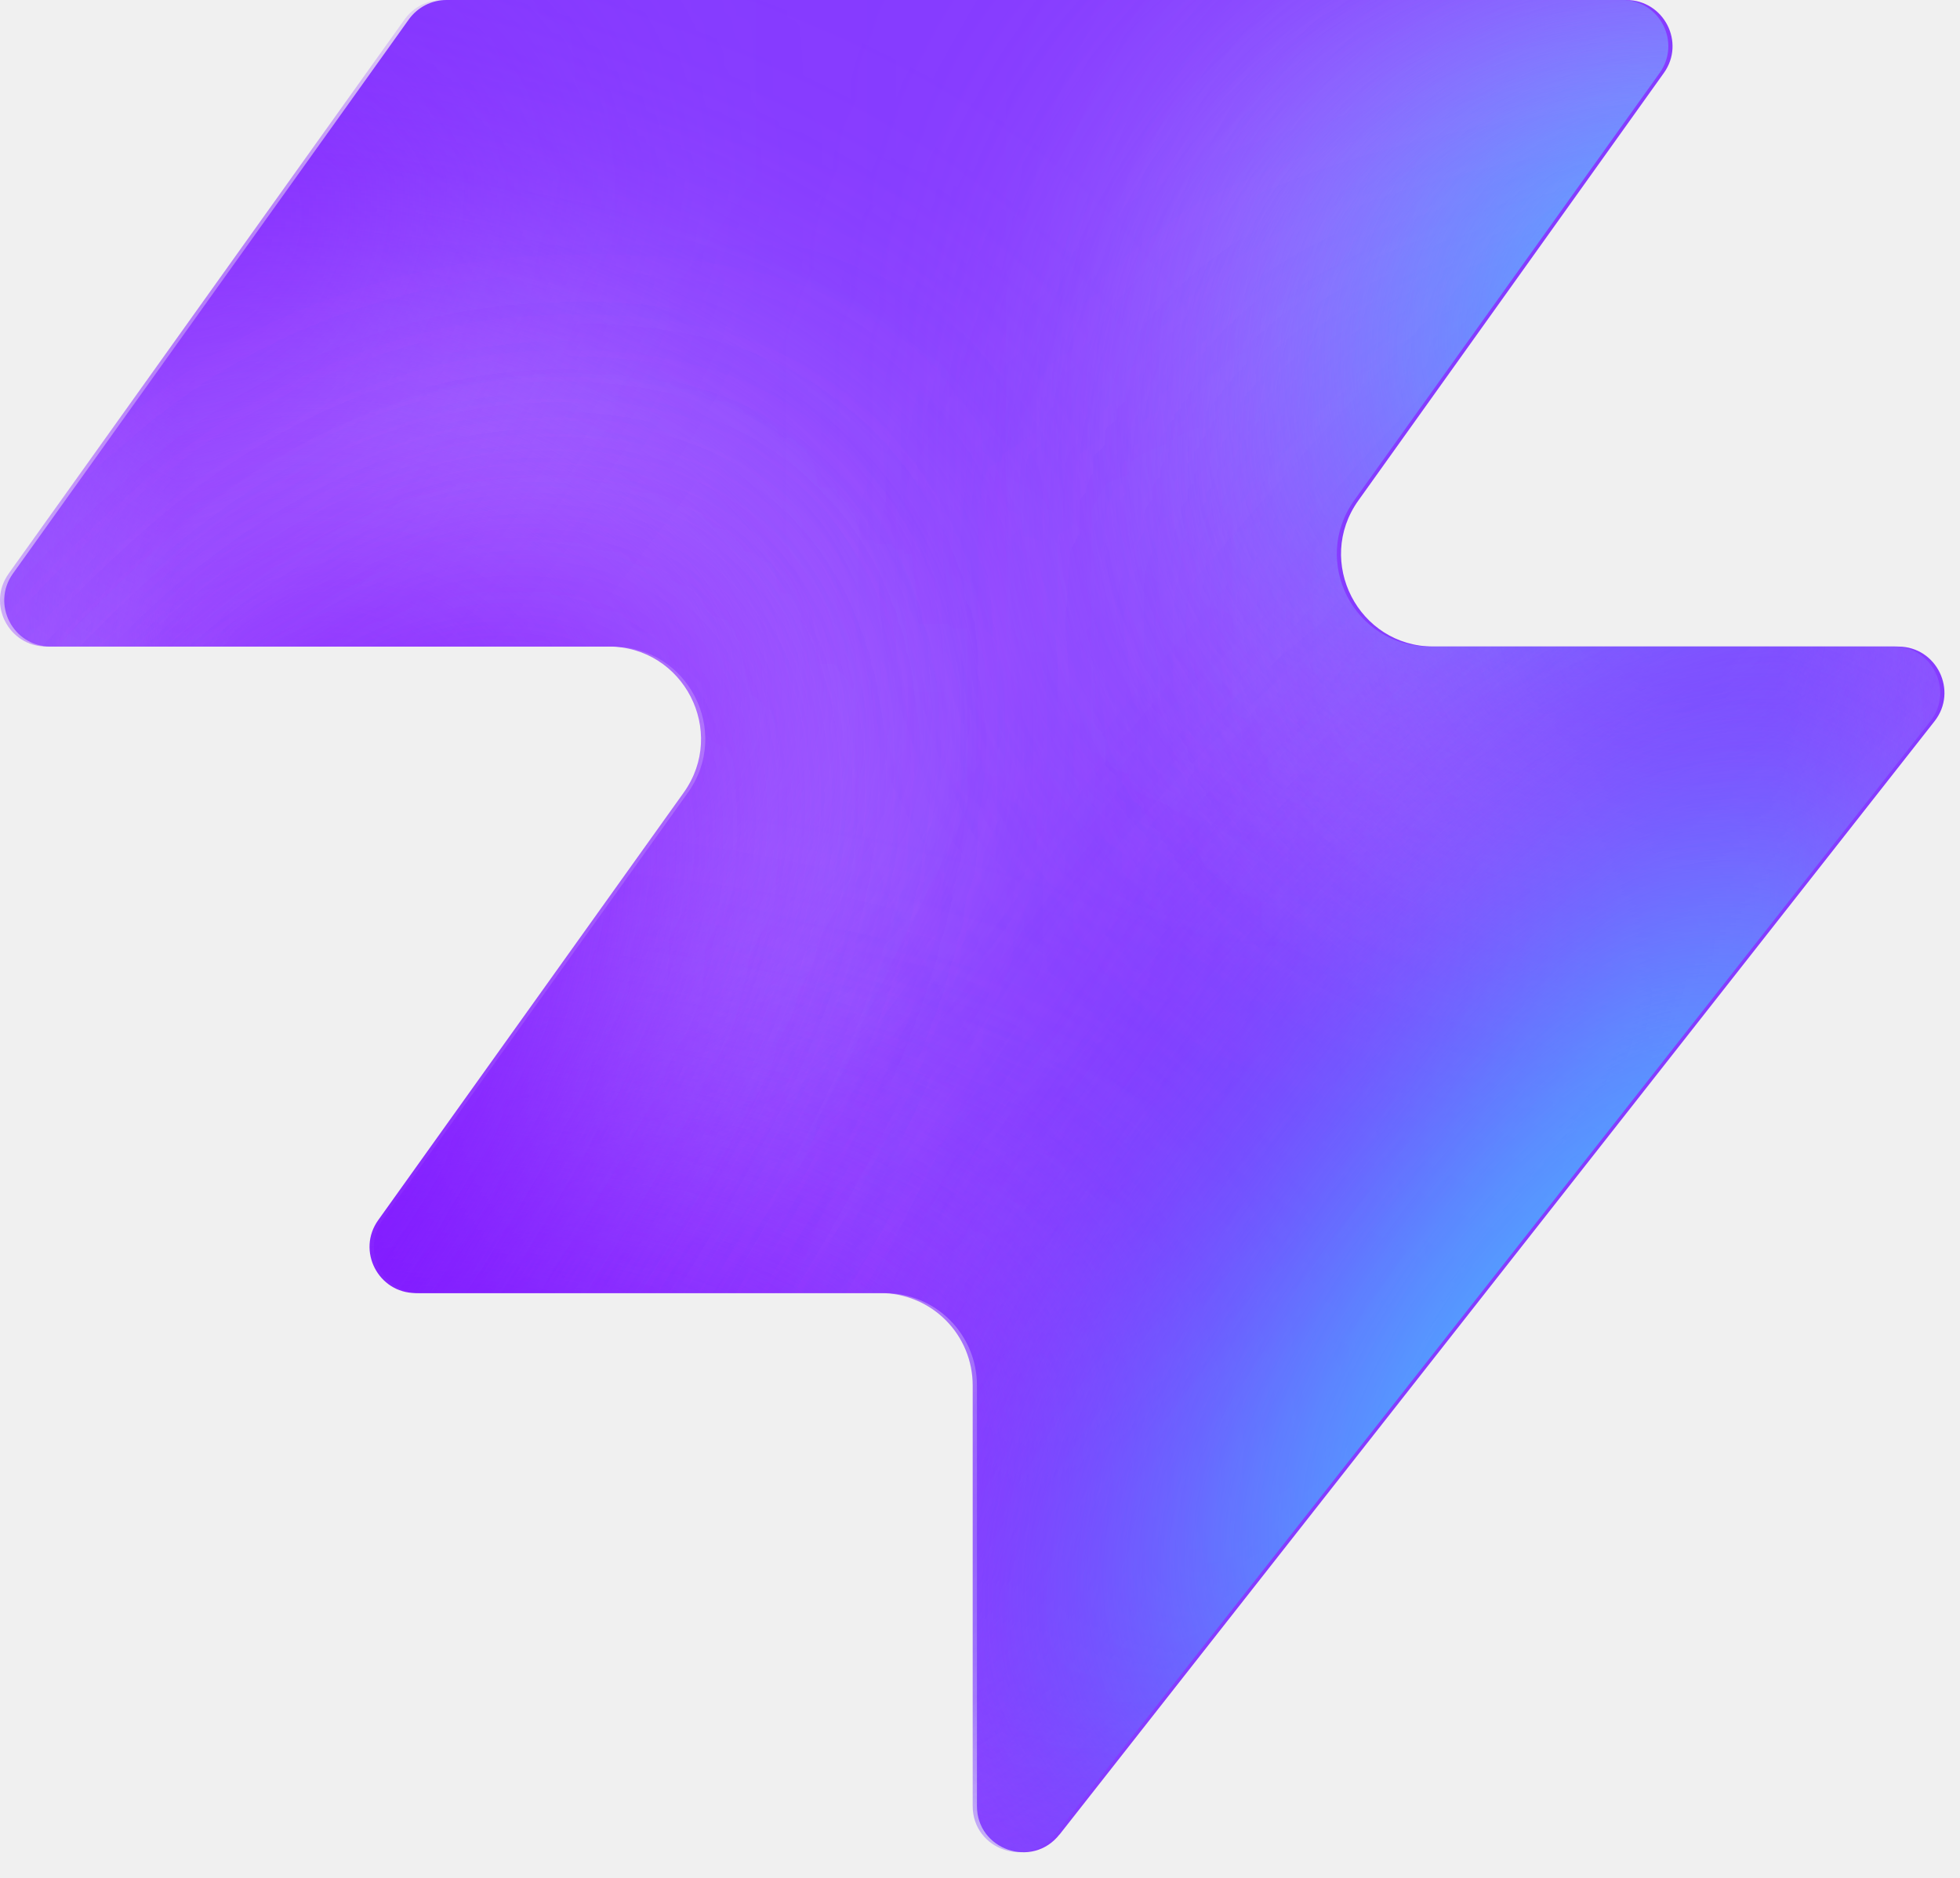
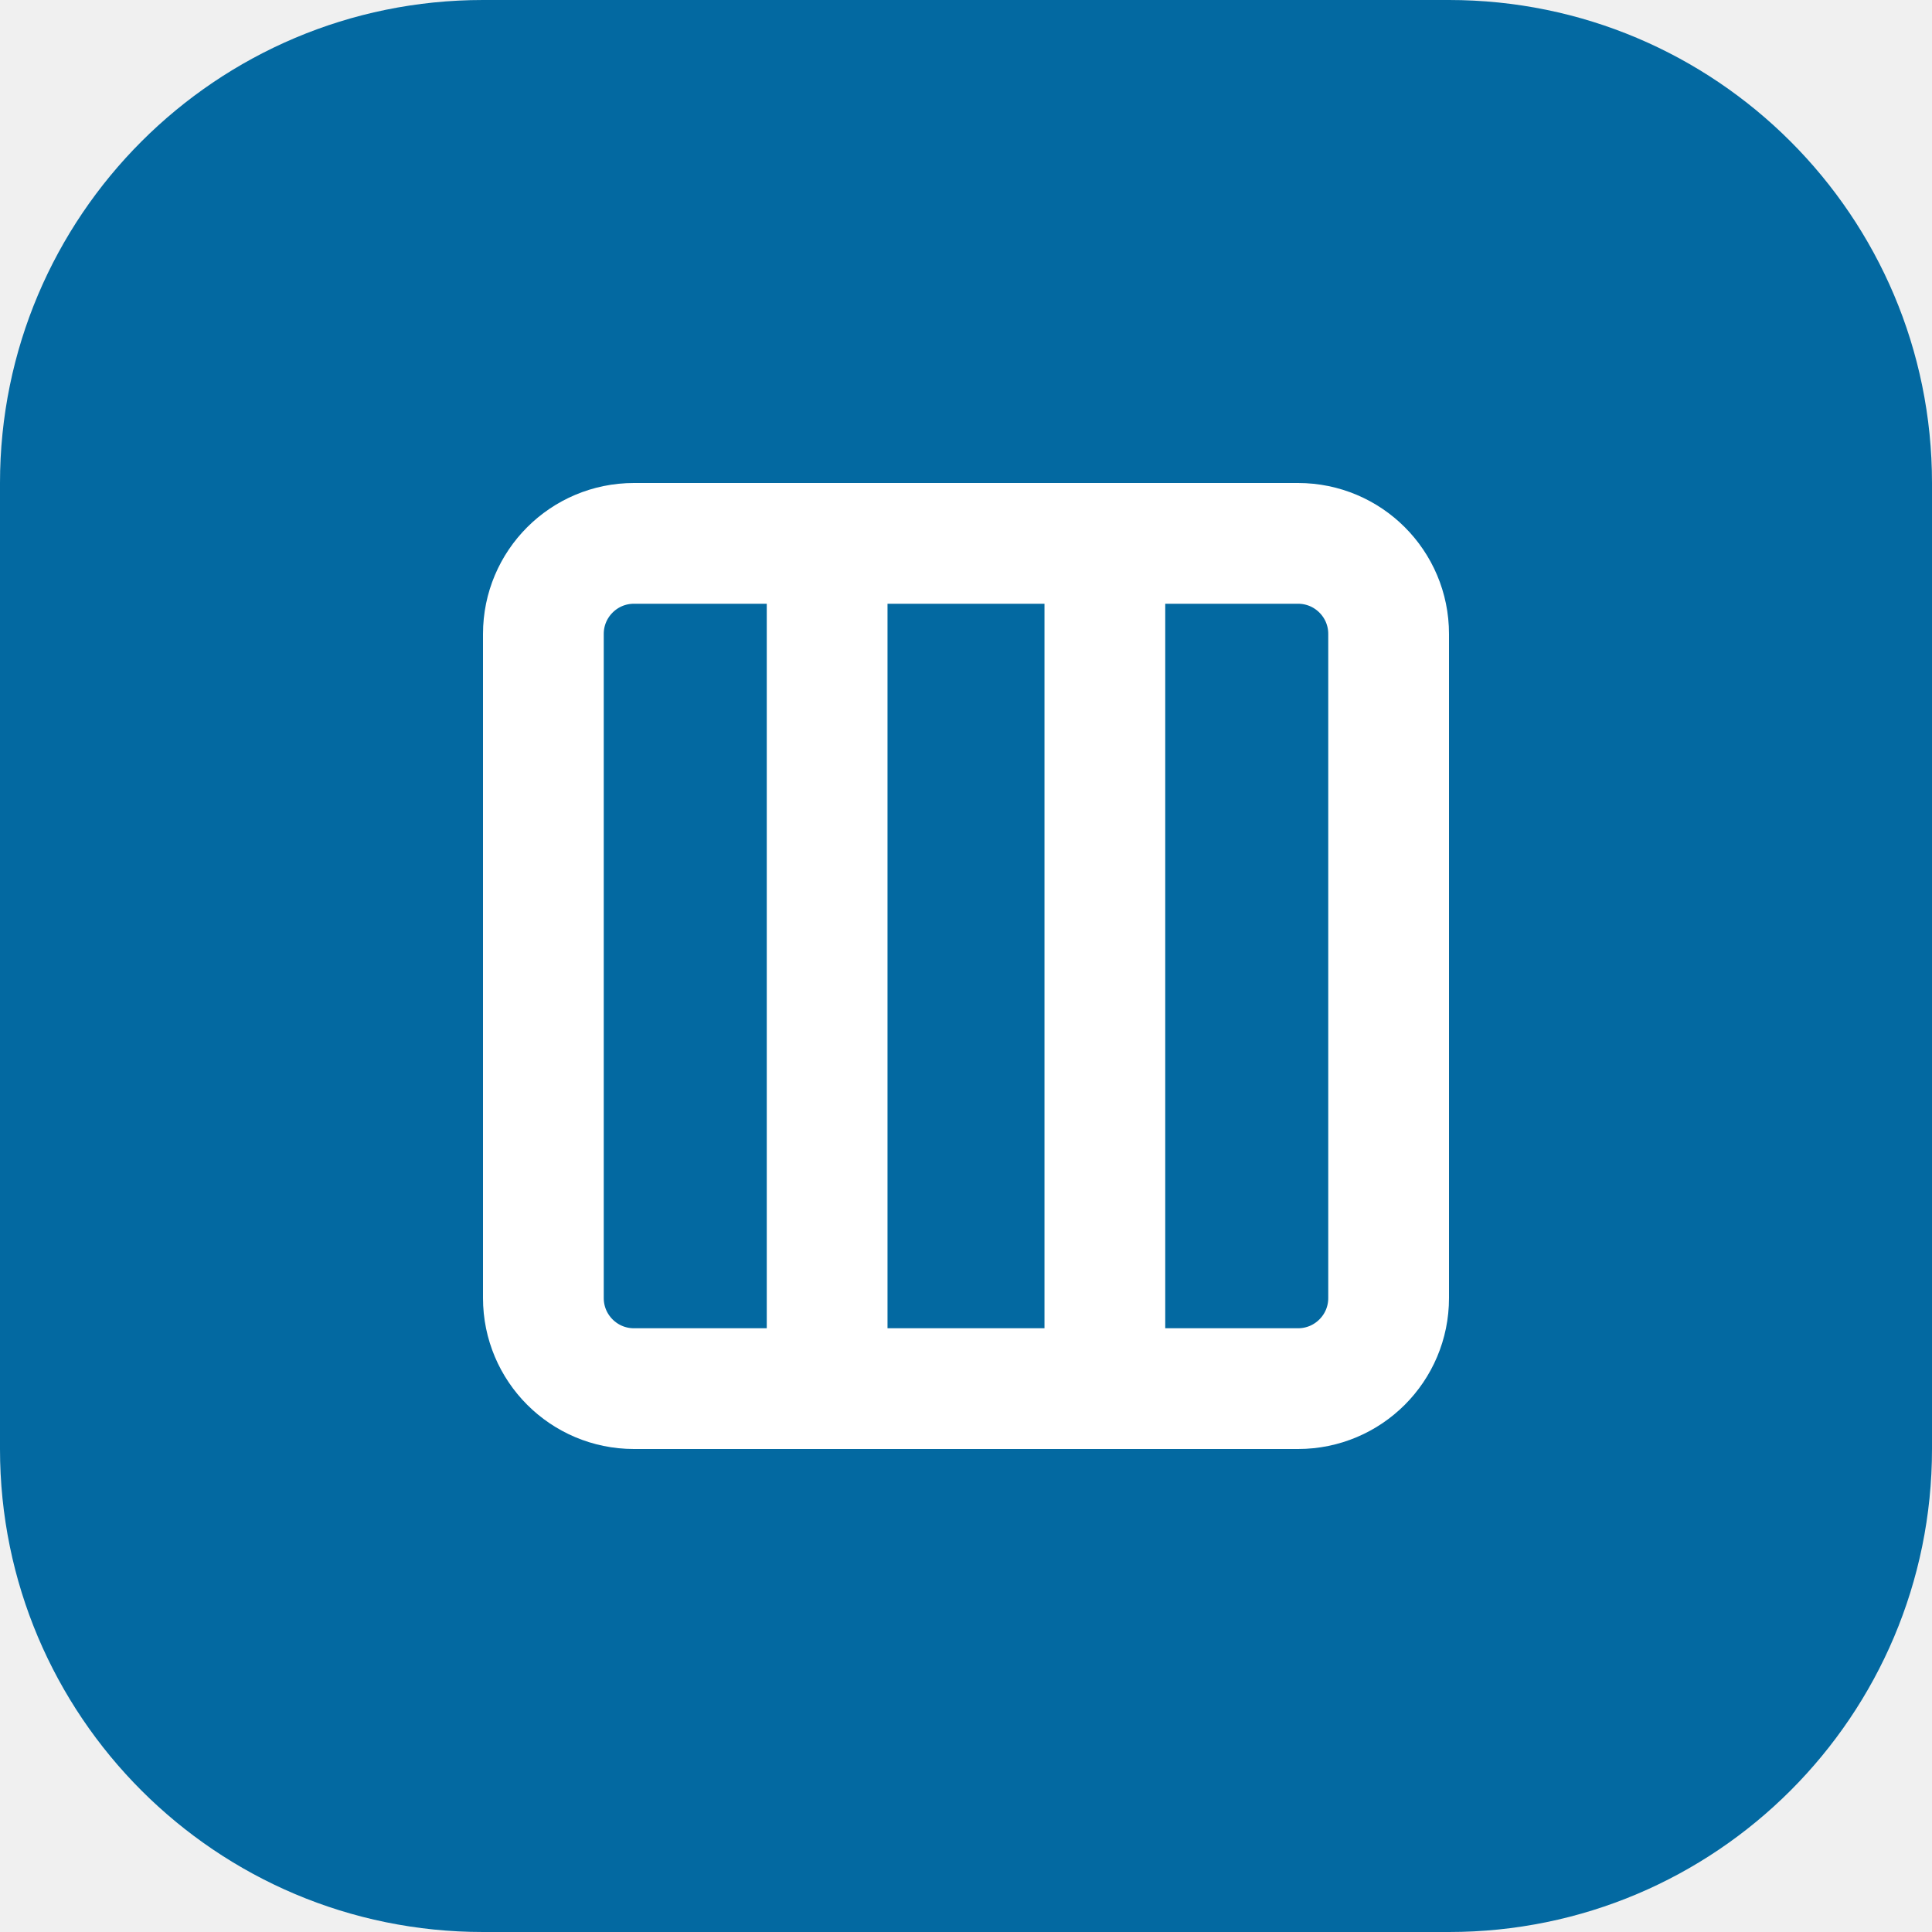
- <svg xmlns="http://www.w3.org/2000/svg" width="48" height="46" fill="none" viewBox="0 0 48 46">
-   <path fill="#863bff" d="M25.946 44.938c-.664.845-2.021.375-2.021-.698V33.937a2.26 2.26 0 0 0-2.262-2.262H10.287c-.92 0-1.456-1.04-.92-1.788l7.48-10.471c1.07-1.497 0-3.578-1.842-3.578H1.237c-.92 0-1.456-1.04-.92-1.788L10.013.474c.214-.297.556-.474.92-.474h28.894c.92 0 1.456 1.04.92 1.788l-7.48 10.471c-1.07 1.498 0 3.579 1.842 3.579h11.377c.943 0 1.473 1.088.89 1.83L25.947 44.94z" style="fill:#863bff;fill:color(display-p3 .525 .23 1);fill-opacity:1" />
-   <mask id="a" width="48" height="46" x="0" y="0" maskUnits="userSpaceOnUse" style="mask-type:alpha">
-     <path fill="#000" d="M25.842 44.938c-.664.844-2.021.375-2.021-.698V33.937a2.26 2.26 0 0 0-2.262-2.262H10.183c-.92 0-1.456-1.04-.92-1.788l7.48-10.471c1.07-1.498 0-3.579-1.842-3.579H1.133c-.92 0-1.456-1.04-.92-1.787L9.91.473c.214-.297.556-.474.92-.474h28.894c.92 0 1.456 1.04.92 1.788l-7.48 10.471c-1.07 1.498 0 3.578 1.842 3.578h11.377c.943 0 1.473 1.088.89 1.832L25.843 44.94z" style="fill:#000;fill-opacity:1" />
-   </mask>
-   <g mask="url(#a)">
-     <g filter="url(#b)">
-       <ellipse cx="5.508" cy="14.704" fill="#ede6ff" rx="5.508" ry="14.704" style="fill:#ede6ff;fill:color(display-p3 .927 .903 1);fill-opacity:1" transform="matrix(.00324 1 1 -.00324 -4.47 31.516)" />
-     </g>
-     <g filter="url(#c)">
-       <ellipse cx="10.399" cy="29.851" fill="#ede6ff" rx="10.399" ry="29.851" style="fill:#ede6ff;fill:color(display-p3 .927 .903 1);fill-opacity:1" transform="matrix(.00324 1 1 -.00324 -39.328 7.883)" />
-     </g>
-     <g filter="url(#d)">
-       <ellipse cx="5.508" cy="30.487" fill="#7e14ff" rx="5.508" ry="30.487" style="fill:#7e14ff;fill:color(display-p3 .492 .077 1);fill-opacity:1" transform="rotate(89.814 -25.913 -14.639)scale(1 -1)" />
-     </g>
-     <g filter="url(#e)">
-       <ellipse cx="5.508" cy="30.599" fill="#7e14ff" rx="5.508" ry="30.599" style="fill:#7e14ff;fill:color(display-p3 .492 .077 1);fill-opacity:1" transform="rotate(89.814 -32.644 -3.334)scale(1 -1)" />
-     </g>
-     <g filter="url(#f)">
-       <ellipse cx="5.508" cy="30.599" fill="#7e14ff" rx="5.508" ry="30.599" style="fill:#7e14ff;fill:color(display-p3 .492 .077 1);fill-opacity:1" transform="matrix(.00324 1 1 -.00324 -34.34 30.47)" />
-     </g>
-     <g filter="url(#g)">
-       <ellipse cx="14.072" cy="22.078" fill="#ede6ff" rx="14.072" ry="22.078" style="fill:#ede6ff;fill:color(display-p3 .927 .903 1);fill-opacity:1" transform="rotate(93.35 24.506 48.493)scale(-1 1)" />
-     </g>
-     <g filter="url(#h)">
-       <ellipse cx="3.47" cy="21.501" fill="#7e14ff" rx="3.47" ry="21.501" style="fill:#7e14ff;fill:color(display-p3 .492 .077 1);fill-opacity:1" transform="rotate(89.009 28.708 47.59)scale(-1 1)" />
-     </g>
-     <g filter="url(#i)">
-       <ellipse cx="3.47" cy="21.501" fill="#7e14ff" rx="3.47" ry="21.501" style="fill:#7e14ff;fill:color(display-p3 .492 .077 1);fill-opacity:1" transform="rotate(89.009 28.708 47.59)scale(-1 1)" />
-     </g>
-     <g filter="url(#j)">
-       <ellipse cx=".387" cy="8.972" fill="#7e14ff" rx="4.407" ry="29.108" style="fill:#7e14ff;fill:color(display-p3 .492 .077 1);fill-opacity:1" transform="rotate(39.51 .387 8.972)" />
-     </g>
-     <g filter="url(#k)">
-       <ellipse cx="47.523" cy="-6.092" fill="#7e14ff" rx="4.407" ry="29.108" style="fill:#7e14ff;fill:color(display-p3 .492 .077 1);fill-opacity:1" transform="rotate(37.892 47.523 -6.092)" />
-     </g>
-     <g filter="url(#l)">
-       <ellipse cx="41.412" cy="6.333" fill="#47bfff" rx="5.971" ry="9.665" style="fill:#47bfff;fill:color(display-p3 .28 .748 1);fill-opacity:1" transform="rotate(37.892 41.412 6.333)" />
-     </g>
-     <g filter="url(#m)">
-       <ellipse cx="-1.879" cy="38.332" fill="#7e14ff" rx="4.407" ry="29.108" style="fill:#7e14ff;fill:color(display-p3 .492 .077 1);fill-opacity:1" transform="rotate(37.892 -1.88 38.332)" />
-     </g>
-     <g filter="url(#n)">
-       <ellipse cx="-1.879" cy="38.332" fill="#7e14ff" rx="4.407" ry="29.108" style="fill:#7e14ff;fill:color(display-p3 .492 .077 1);fill-opacity:1" transform="rotate(37.892 -1.88 38.332)" />
-     </g>
-     <g filter="url(#o)">
-       <ellipse cx="35.651" cy="29.907" fill="#7e14ff" rx="4.407" ry="29.108" style="fill:#7e14ff;fill:color(display-p3 .492 .077 1);fill-opacity:1" transform="rotate(37.892 35.651 29.907)" />
-     </g>
-     <g filter="url(#p)">
-       <ellipse cx="38.418" cy="32.4" fill="#47bfff" rx="5.971" ry="15.297" style="fill:#47bfff;fill:color(display-p3 .28 .748 1);fill-opacity:1" transform="rotate(37.892 38.418 32.4)" />
-     </g>
+ <svg xmlns="http://www.w3.org/2000/svg" width="32" height="32" viewBox="0 0 32 32">
+   <rect width="32" height="32" rx="8" fill="#0369a1" />
+   <g transform="translate(6 6)" fill="none" stroke="#fff" stroke-width="2" stroke-linecap="round" stroke-linejoin="round">
+     <rect x="3" y="3" width="14" height="14" rx="1.5" />
+     <path d="M7.7 3v14M12.3 3v14" />
  </g>
-   <defs>
-     <filter id="b" width="60.045" height="41.654" x="-19.77" y="16.149" color-interpolation-filters="sRGB" filterUnits="userSpaceOnUse">
-       <feFlood flood-opacity="0" result="BackgroundImageFix" />
-       <feBlend in="SourceGraphic" in2="BackgroundImageFix" result="shape" />
-       <feGaussianBlur result="effect1_foregroundBlur_2002_17158" stdDeviation="7.659" />
-     </filter>
-     <filter id="c" width="90.34" height="51.437" x="-54.613" y="-7.533" color-interpolation-filters="sRGB" filterUnits="userSpaceOnUse">
-       <feFlood flood-opacity="0" result="BackgroundImageFix" />
-       <feBlend in="SourceGraphic" in2="BackgroundImageFix" result="shape" />
-       <feGaussianBlur result="effect1_foregroundBlur_2002_17158" stdDeviation="7.659" />
-     </filter>
-     <filter id="d" width="79.355" height="29.4" x="-49.64" y="2.03" color-interpolation-filters="sRGB" filterUnits="userSpaceOnUse">
-       <feFlood flood-opacity="0" result="BackgroundImageFix" />
-       <feBlend in="SourceGraphic" in2="BackgroundImageFix" result="shape" />
-       <feGaussianBlur result="effect1_foregroundBlur_2002_17158" stdDeviation="4.596" />
-     </filter>
-     <filter id="e" width="79.579" height="29.4" x="-45.045" y="20.029" color-interpolation-filters="sRGB" filterUnits="userSpaceOnUse">
-       <feFlood flood-opacity="0" result="BackgroundImageFix" />
-       <feBlend in="SourceGraphic" in2="BackgroundImageFix" result="shape" />
-       <feGaussianBlur result="effect1_foregroundBlur_2002_17158" stdDeviation="4.596" />
-     </filter>
-     <filter id="f" width="79.579" height="29.4" x="-43.513" y="21.178" color-interpolation-filters="sRGB" filterUnits="userSpaceOnUse">
-       <feFlood flood-opacity="0" result="BackgroundImageFix" />
-       <feBlend in="SourceGraphic" in2="BackgroundImageFix" result="shape" />
-       <feGaussianBlur result="effect1_foregroundBlur_2002_17158" stdDeviation="4.596" />
-     </filter>
-     <filter id="g" width="74.749" height="58.852" x="15.756" y="-17.901" color-interpolation-filters="sRGB" filterUnits="userSpaceOnUse">
-       <feFlood flood-opacity="0" result="BackgroundImageFix" />
-       <feBlend in="SourceGraphic" in2="BackgroundImageFix" result="shape" />
-       <feGaussianBlur result="effect1_foregroundBlur_2002_17158" stdDeviation="7.659" />
-     </filter>
-     <filter id="h" width="61.377" height="25.362" x="23.548" y="2.284" color-interpolation-filters="sRGB" filterUnits="userSpaceOnUse">
-       <feFlood flood-opacity="0" result="BackgroundImageFix" />
-       <feBlend in="SourceGraphic" in2="BackgroundImageFix" result="shape" />
-       <feGaussianBlur result="effect1_foregroundBlur_2002_17158" stdDeviation="4.596" />
-     </filter>
-     <filter id="i" width="61.377" height="25.362" x="23.548" y="2.284" color-interpolation-filters="sRGB" filterUnits="userSpaceOnUse">
-       <feFlood flood-opacity="0" result="BackgroundImageFix" />
-       <feBlend in="SourceGraphic" in2="BackgroundImageFix" result="shape" />
-       <feGaussianBlur result="effect1_foregroundBlur_2002_17158" stdDeviation="4.596" />
-     </filter>
-     <filter id="j" width="56.045" height="63.649" x="-27.636" y="-22.853" color-interpolation-filters="sRGB" filterUnits="userSpaceOnUse">
-       <feFlood flood-opacity="0" result="BackgroundImageFix" />
-       <feBlend in="SourceGraphic" in2="BackgroundImageFix" result="shape" />
-       <feGaussianBlur result="effect1_foregroundBlur_2002_17158" stdDeviation="4.596" />
-     </filter>
-     <filter id="k" width="54.814" height="64.646" x="20.116" y="-38.415" color-interpolation-filters="sRGB" filterUnits="userSpaceOnUse">
-       <feFlood flood-opacity="0" result="BackgroundImageFix" />
-       <feBlend in="SourceGraphic" in2="BackgroundImageFix" result="shape" />
-       <feGaussianBlur result="effect1_foregroundBlur_2002_17158" stdDeviation="4.596" />
-     </filter>
-     <filter id="l" width="33.541" height="35.313" x="24.641" y="-11.323" color-interpolation-filters="sRGB" filterUnits="userSpaceOnUse">
-       <feFlood flood-opacity="0" result="BackgroundImageFix" />
-       <feBlend in="SourceGraphic" in2="BackgroundImageFix" result="shape" />
-       <feGaussianBlur result="effect1_foregroundBlur_2002_17158" stdDeviation="4.596" />
-     </filter>
-     <filter id="m" width="54.814" height="64.646" x="-29.286" y="6.009" color-interpolation-filters="sRGB" filterUnits="userSpaceOnUse">
-       <feFlood flood-opacity="0" result="BackgroundImageFix" />
-       <feBlend in="SourceGraphic" in2="BackgroundImageFix" result="shape" />
-       <feGaussianBlur result="effect1_foregroundBlur_2002_17158" stdDeviation="4.596" />
-     </filter>
-     <filter id="n" width="54.814" height="64.646" x="-29.286" y="6.009" color-interpolation-filters="sRGB" filterUnits="userSpaceOnUse">
-       <feFlood flood-opacity="0" result="BackgroundImageFix" />
-       <feBlend in="SourceGraphic" in2="BackgroundImageFix" result="shape" />
-       <feGaussianBlur result="effect1_foregroundBlur_2002_17158" stdDeviation="4.596" />
-     </filter>
-     <filter id="o" width="54.814" height="64.646" x="8.244" y="-2.416" color-interpolation-filters="sRGB" filterUnits="userSpaceOnUse">
-       <feFlood flood-opacity="0" result="BackgroundImageFix" />
-       <feBlend in="SourceGraphic" in2="BackgroundImageFix" result="shape" />
-       <feGaussianBlur result="effect1_foregroundBlur_2002_17158" stdDeviation="4.596" />
-     </filter>
-     <filter id="p" width="39.409" height="43.623" x="18.713" y="10.588" color-interpolation-filters="sRGB" filterUnits="userSpaceOnUse">
-       <feFlood flood-opacity="0" result="BackgroundImageFix" />
-       <feBlend in="SourceGraphic" in2="BackgroundImageFix" result="shape" />
-       <feGaussianBlur result="effect1_foregroundBlur_2002_17158" stdDeviation="4.596" />
-     </filter>
-   </defs>
</svg>
